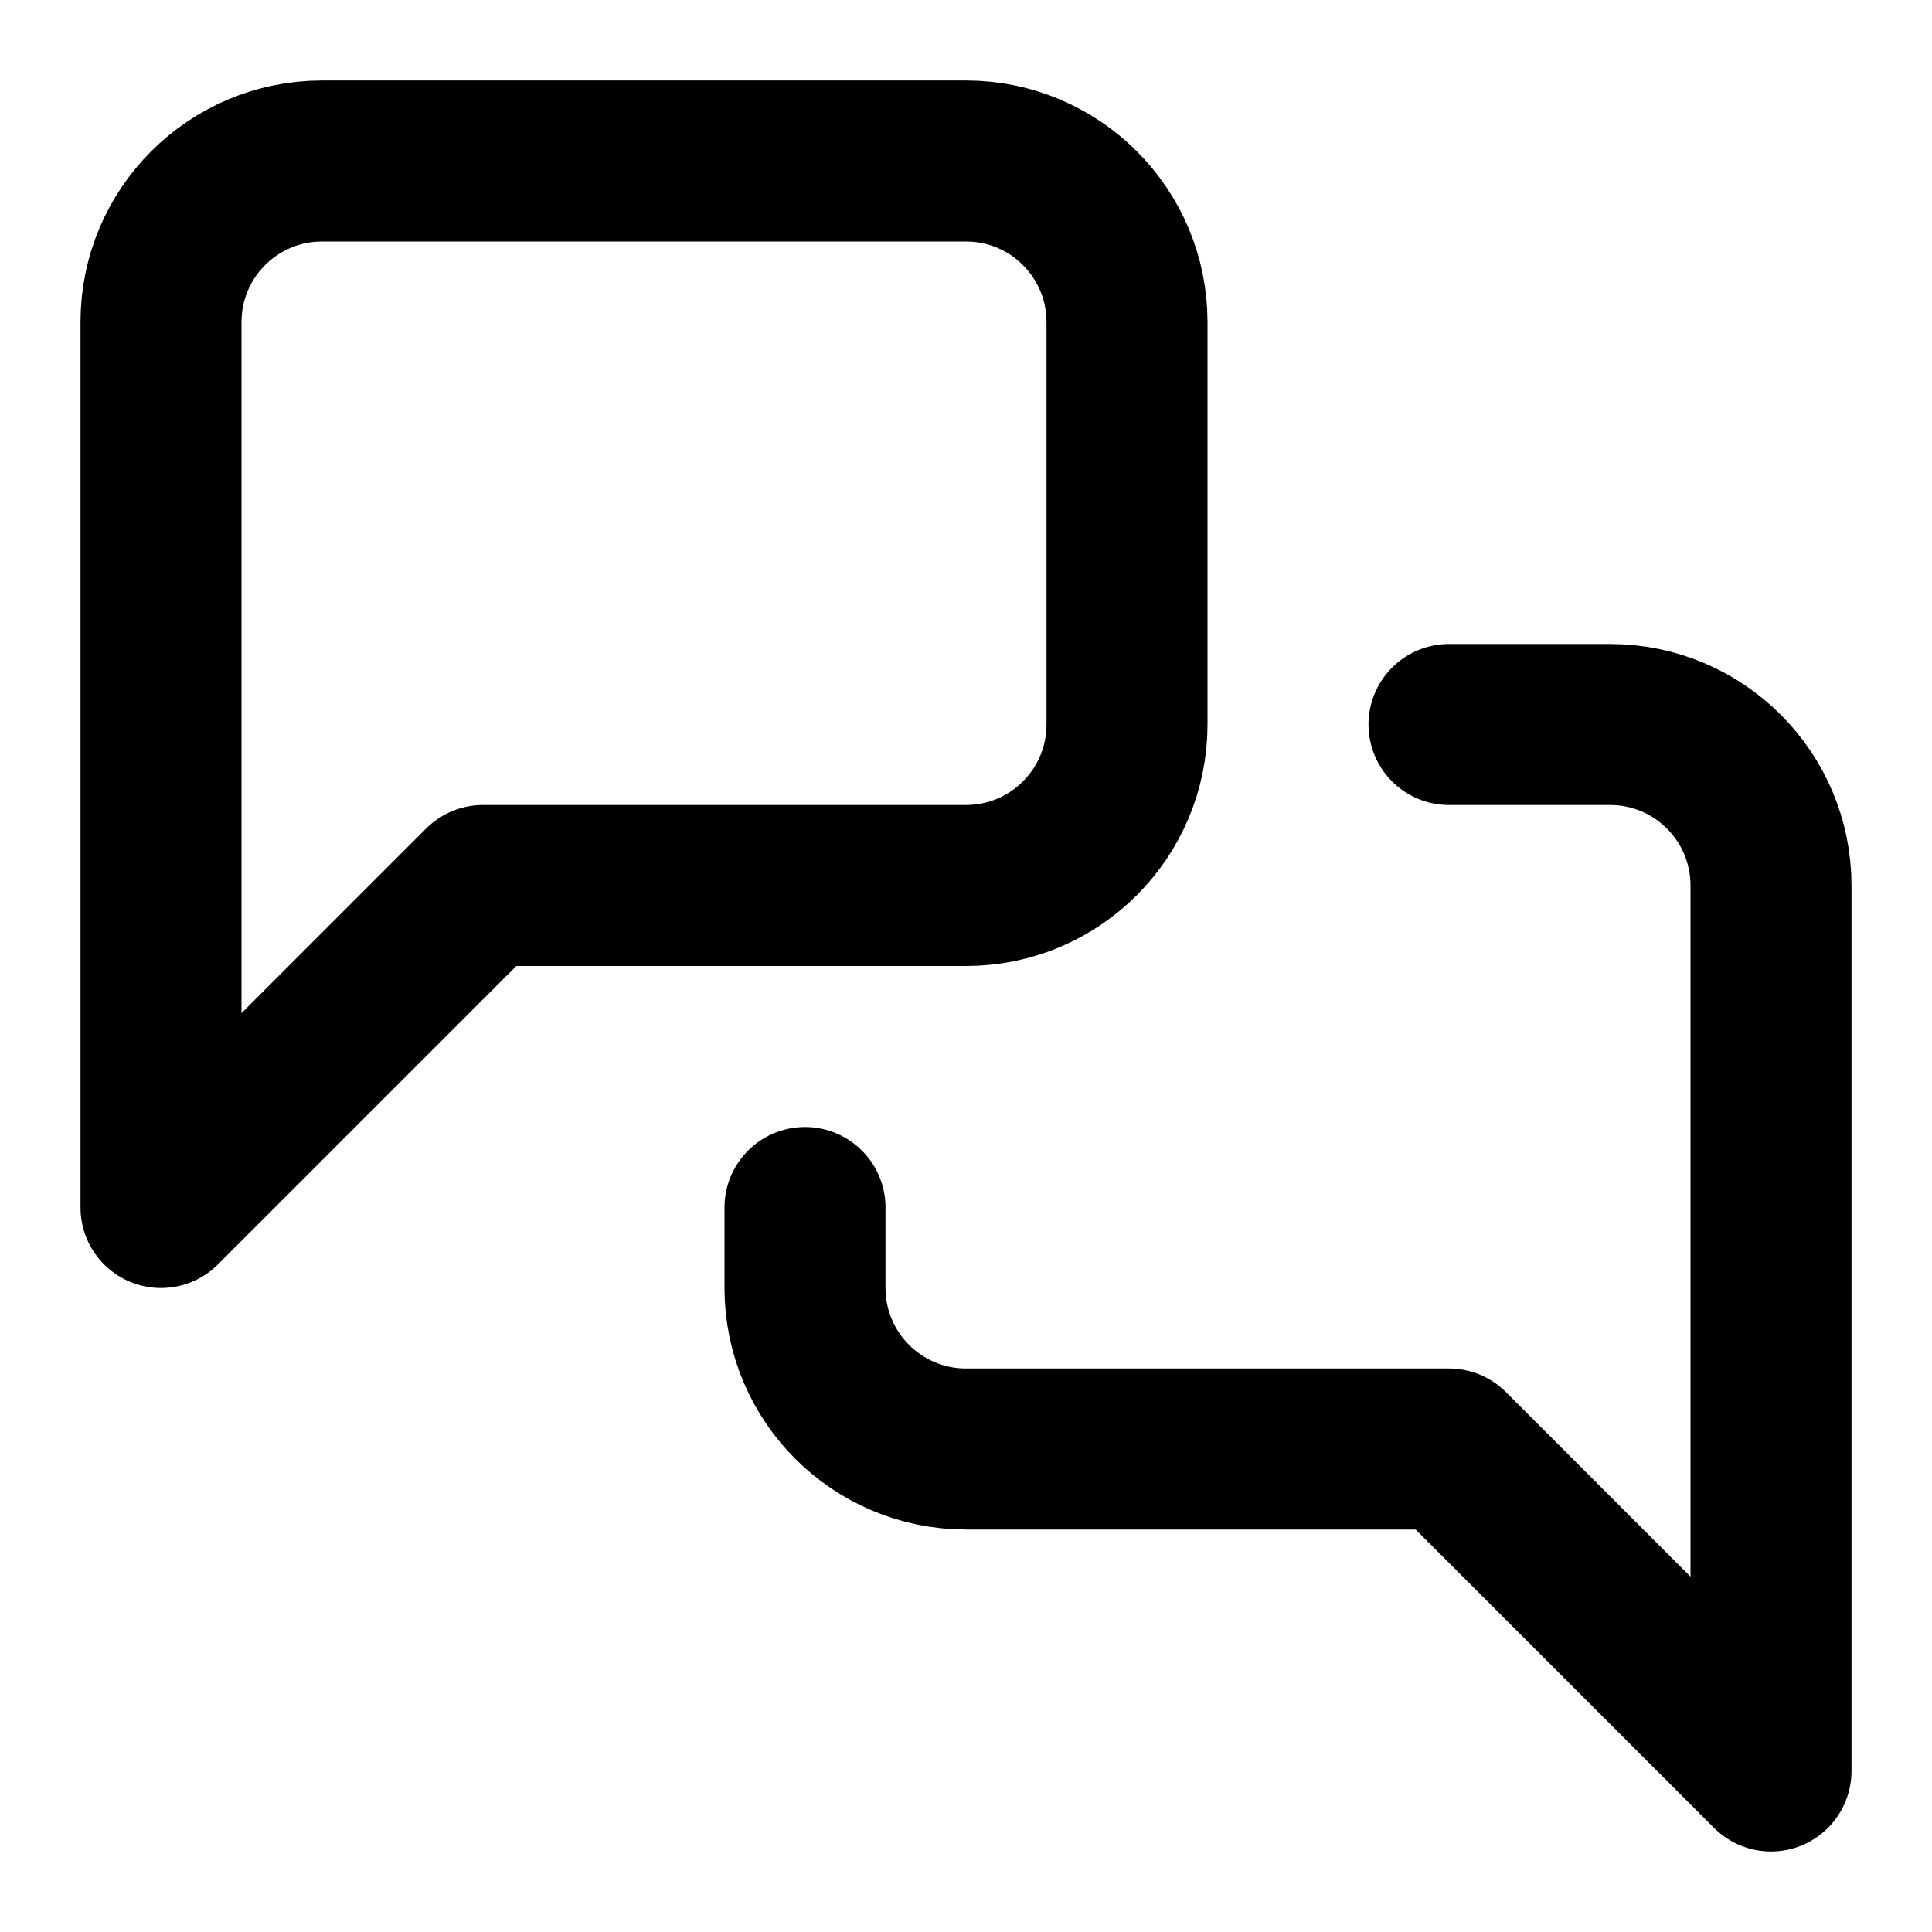
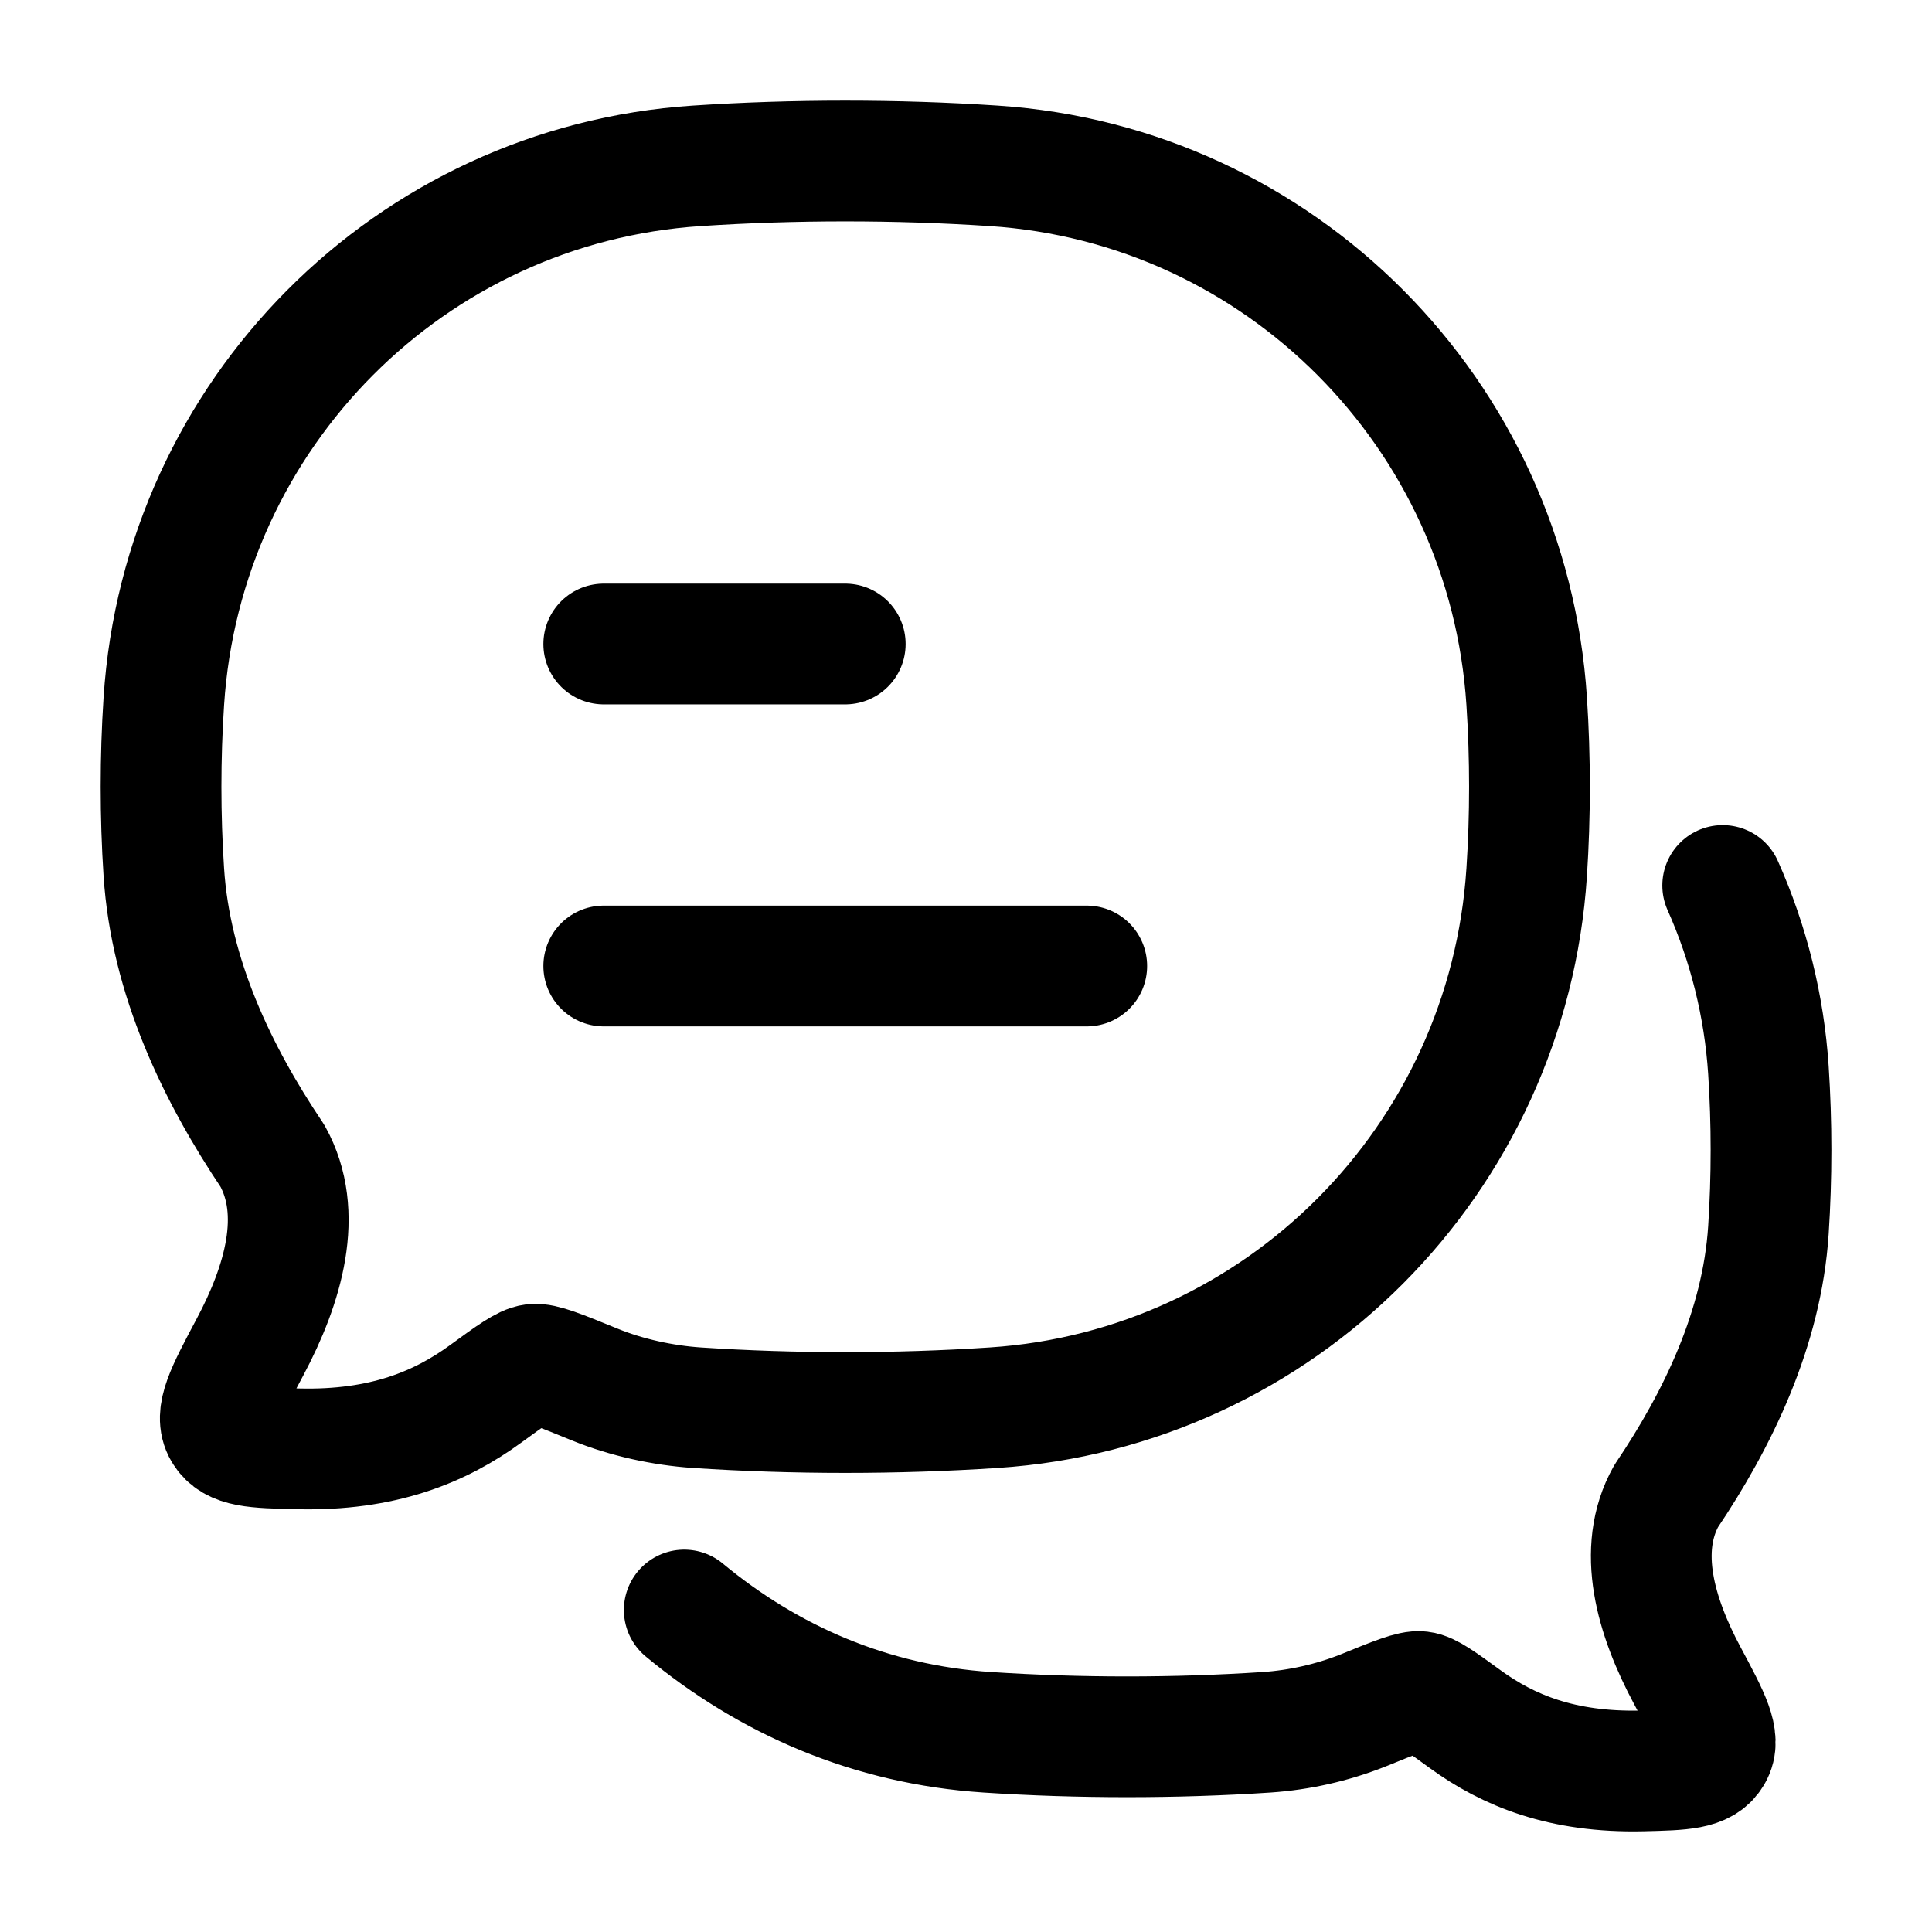
- <svg xmlns="http://www.w3.org/2000/svg" width="24" height="24" viewBox="0 0 24 24" fill="none" stroke="currentColor" stroke-width="2" stroke-linecap="round" stroke-linejoin="round" class="lucide lucide-messages-square">
-   <path d="M14 9a2 2 0 0 1-2 2H6l-4 4V4a2 2 0 0 1 2-2h8a2 2 0 0 1 2 2z" />
-   <path d="M18 9h2a2 2 0 0 1 2 2v11l-4-4h-6a2 2 0 0 1-2-2v-1" />
+ <svg xmlns="http://www.w3.org/2000/svg" width="1em" height="1em" viewBox="0 0 24 24">
+   <g fill="none" stroke="currentColor" stroke-linecap="round" stroke-linejoin="round" stroke-width="1.5" color="currentColor">
+     <path d="M7.5 12h6m-6-4h3m-2 12c1.05.87 2.315 1.424 3.764 1.519c1.141.075 2.333.075 3.473 0a4 4 0 0 0 1.188-.268c.41-.167.614-.25.719-.237c.104.012.255.122.557.342c.533.388 1.204.666 2.2.643c.503-.012.755-.019.867-.208c.113-.19-.027-.452-.308-.977c-.39-.728-.636-1.561-.262-2.229c.643-.954 1.19-2.083 1.27-3.303c.043-.655.043-1.334 0-1.99A6.7 6.7 0 0 0 21.4 11" />
+     <path d="M12.345 17.487c3.556-.234 6.388-3.08 6.62-6.653c.046-.699.046-1.423 0-2.122c-.232-3.572-3.064-6.418-6.62-6.652c-1.213-.08-2.48-.08-3.69 0c-3.556.234-6.388 3.08-6.62 6.652c-.046.7-.046 1.423 0 2.122c.084 1.302.665 2.506 1.349 3.524c.397.712.135 1.6-.279 2.377c-.298.56-.447.84-.327 1.042s.387.209.922.221c1.057.026 1.77-.271 2.336-.685c.321-.234.482-.351.593-.365c.11-.013.328.075.763.253c.392.16.846.258 1.263.286c1.21.08 2.477.08 3.69 0" />
+   </g>
</svg>
